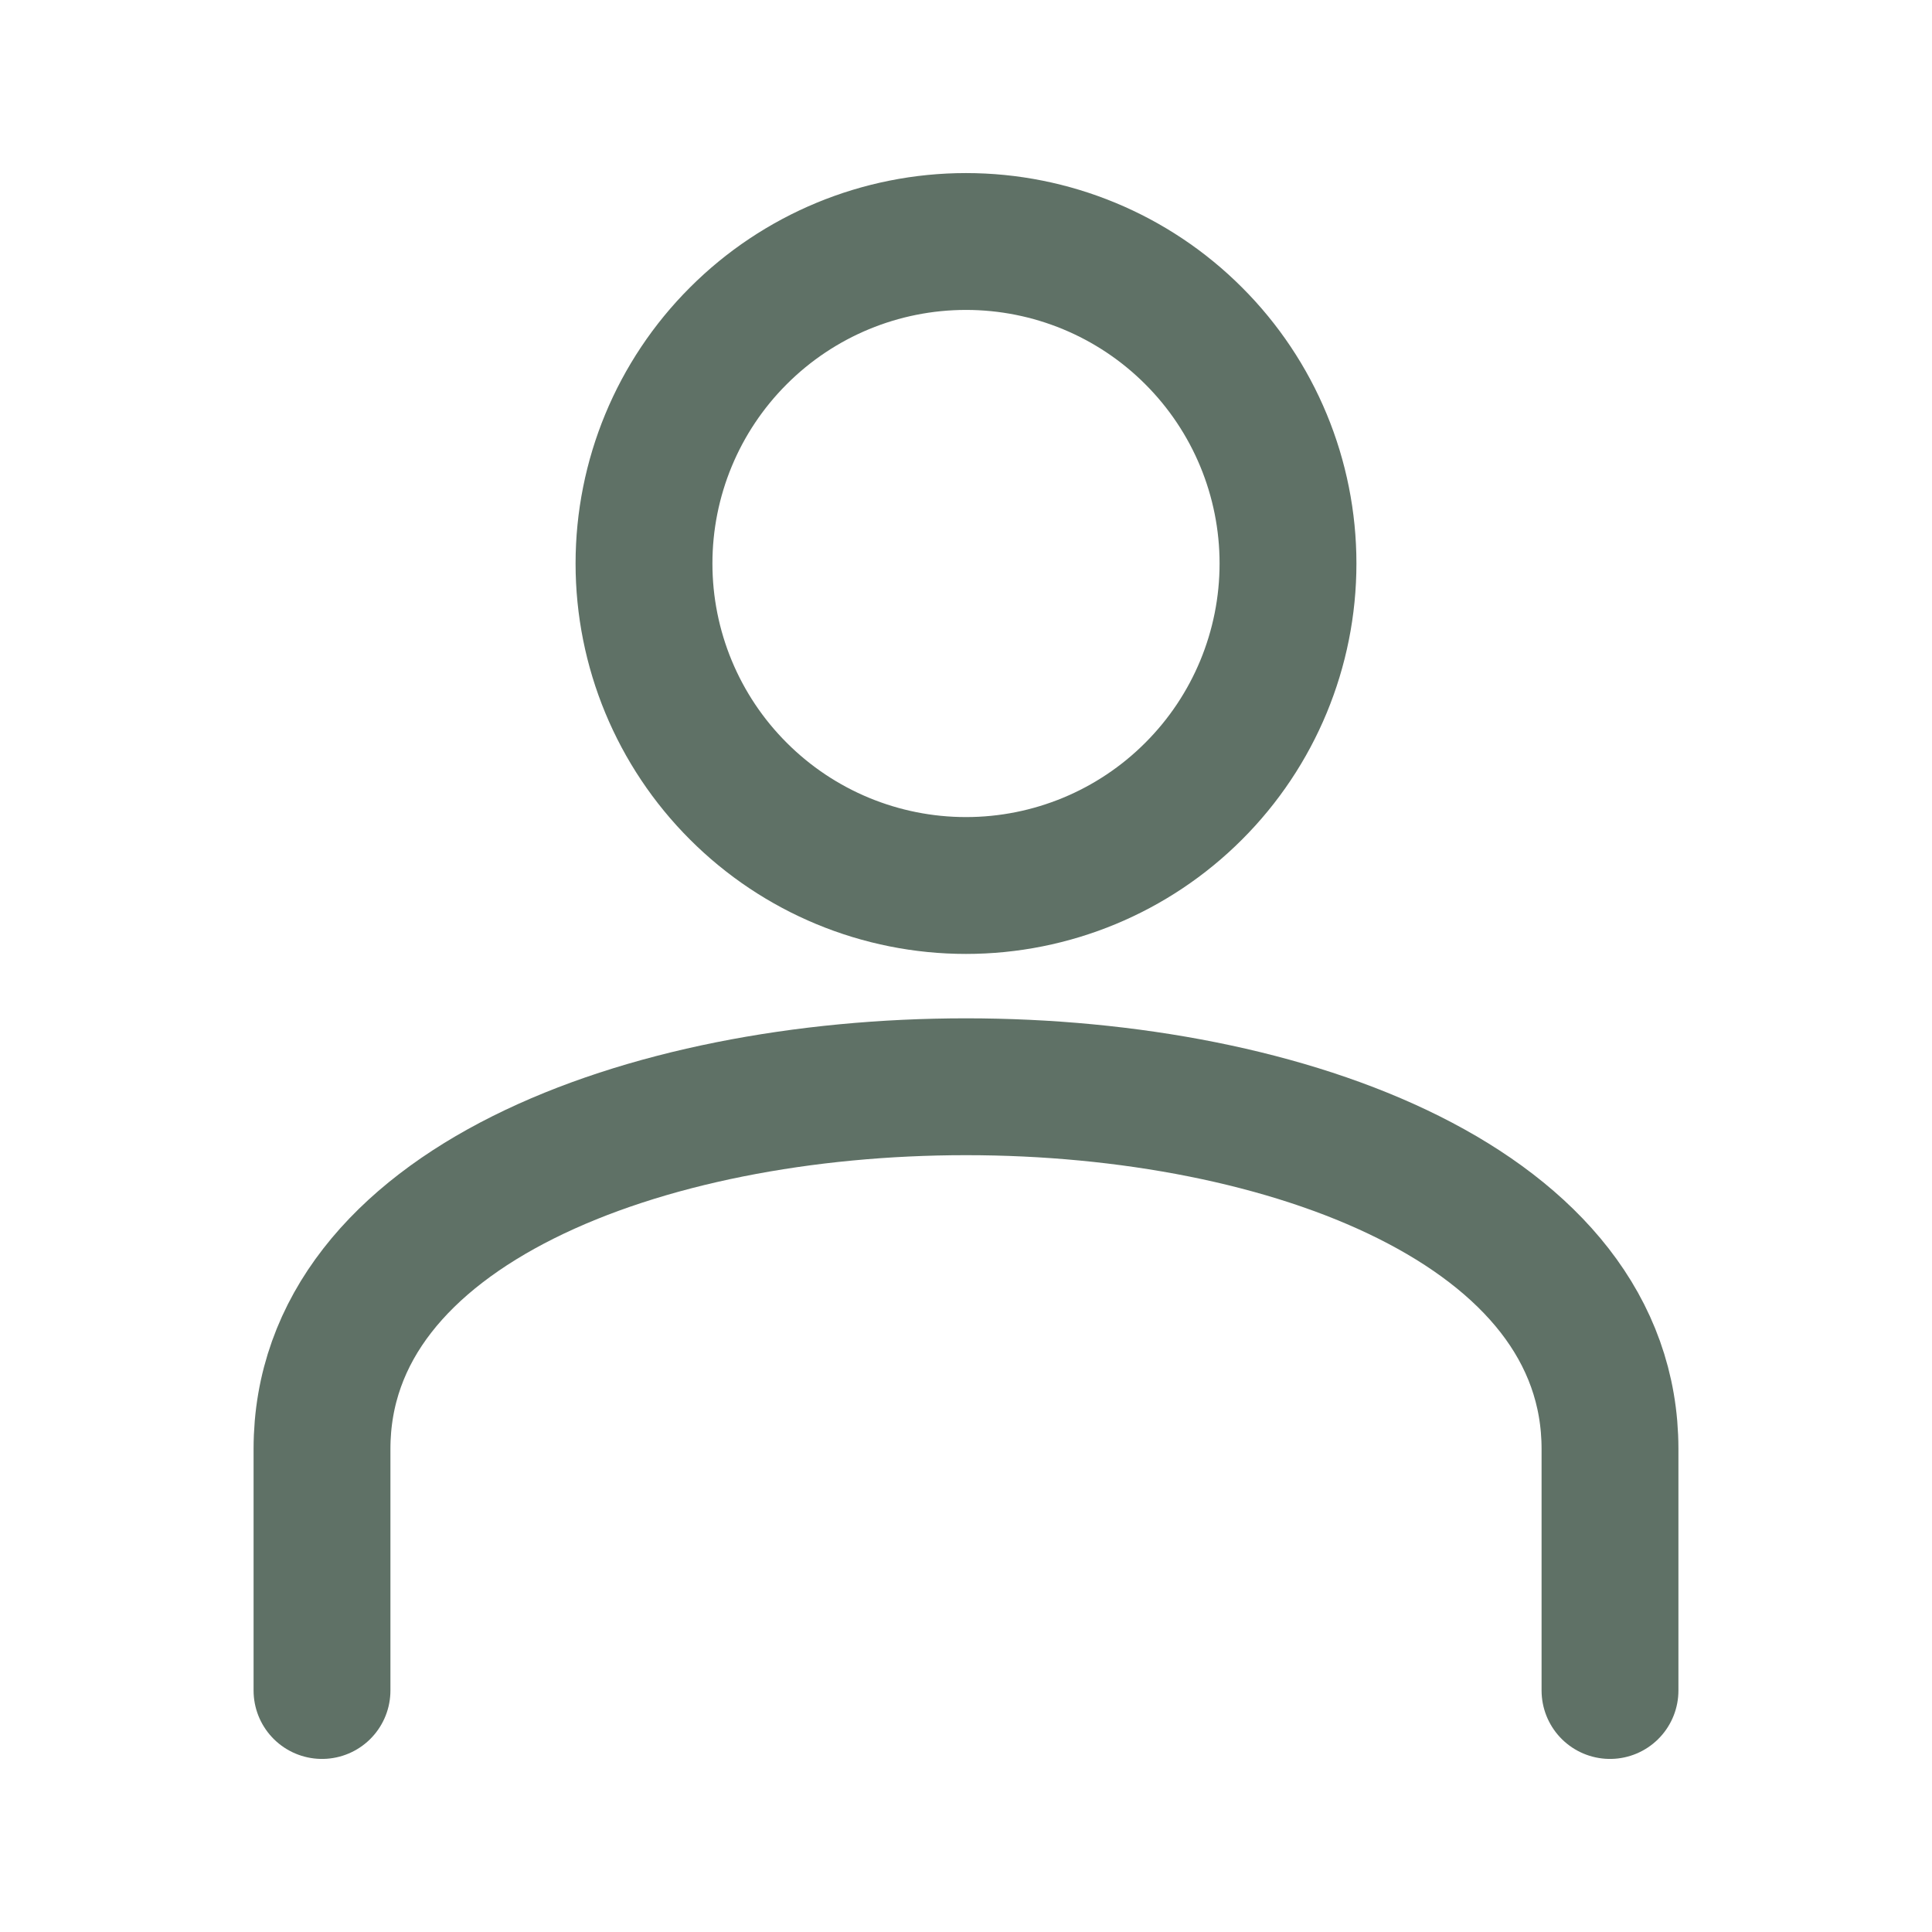
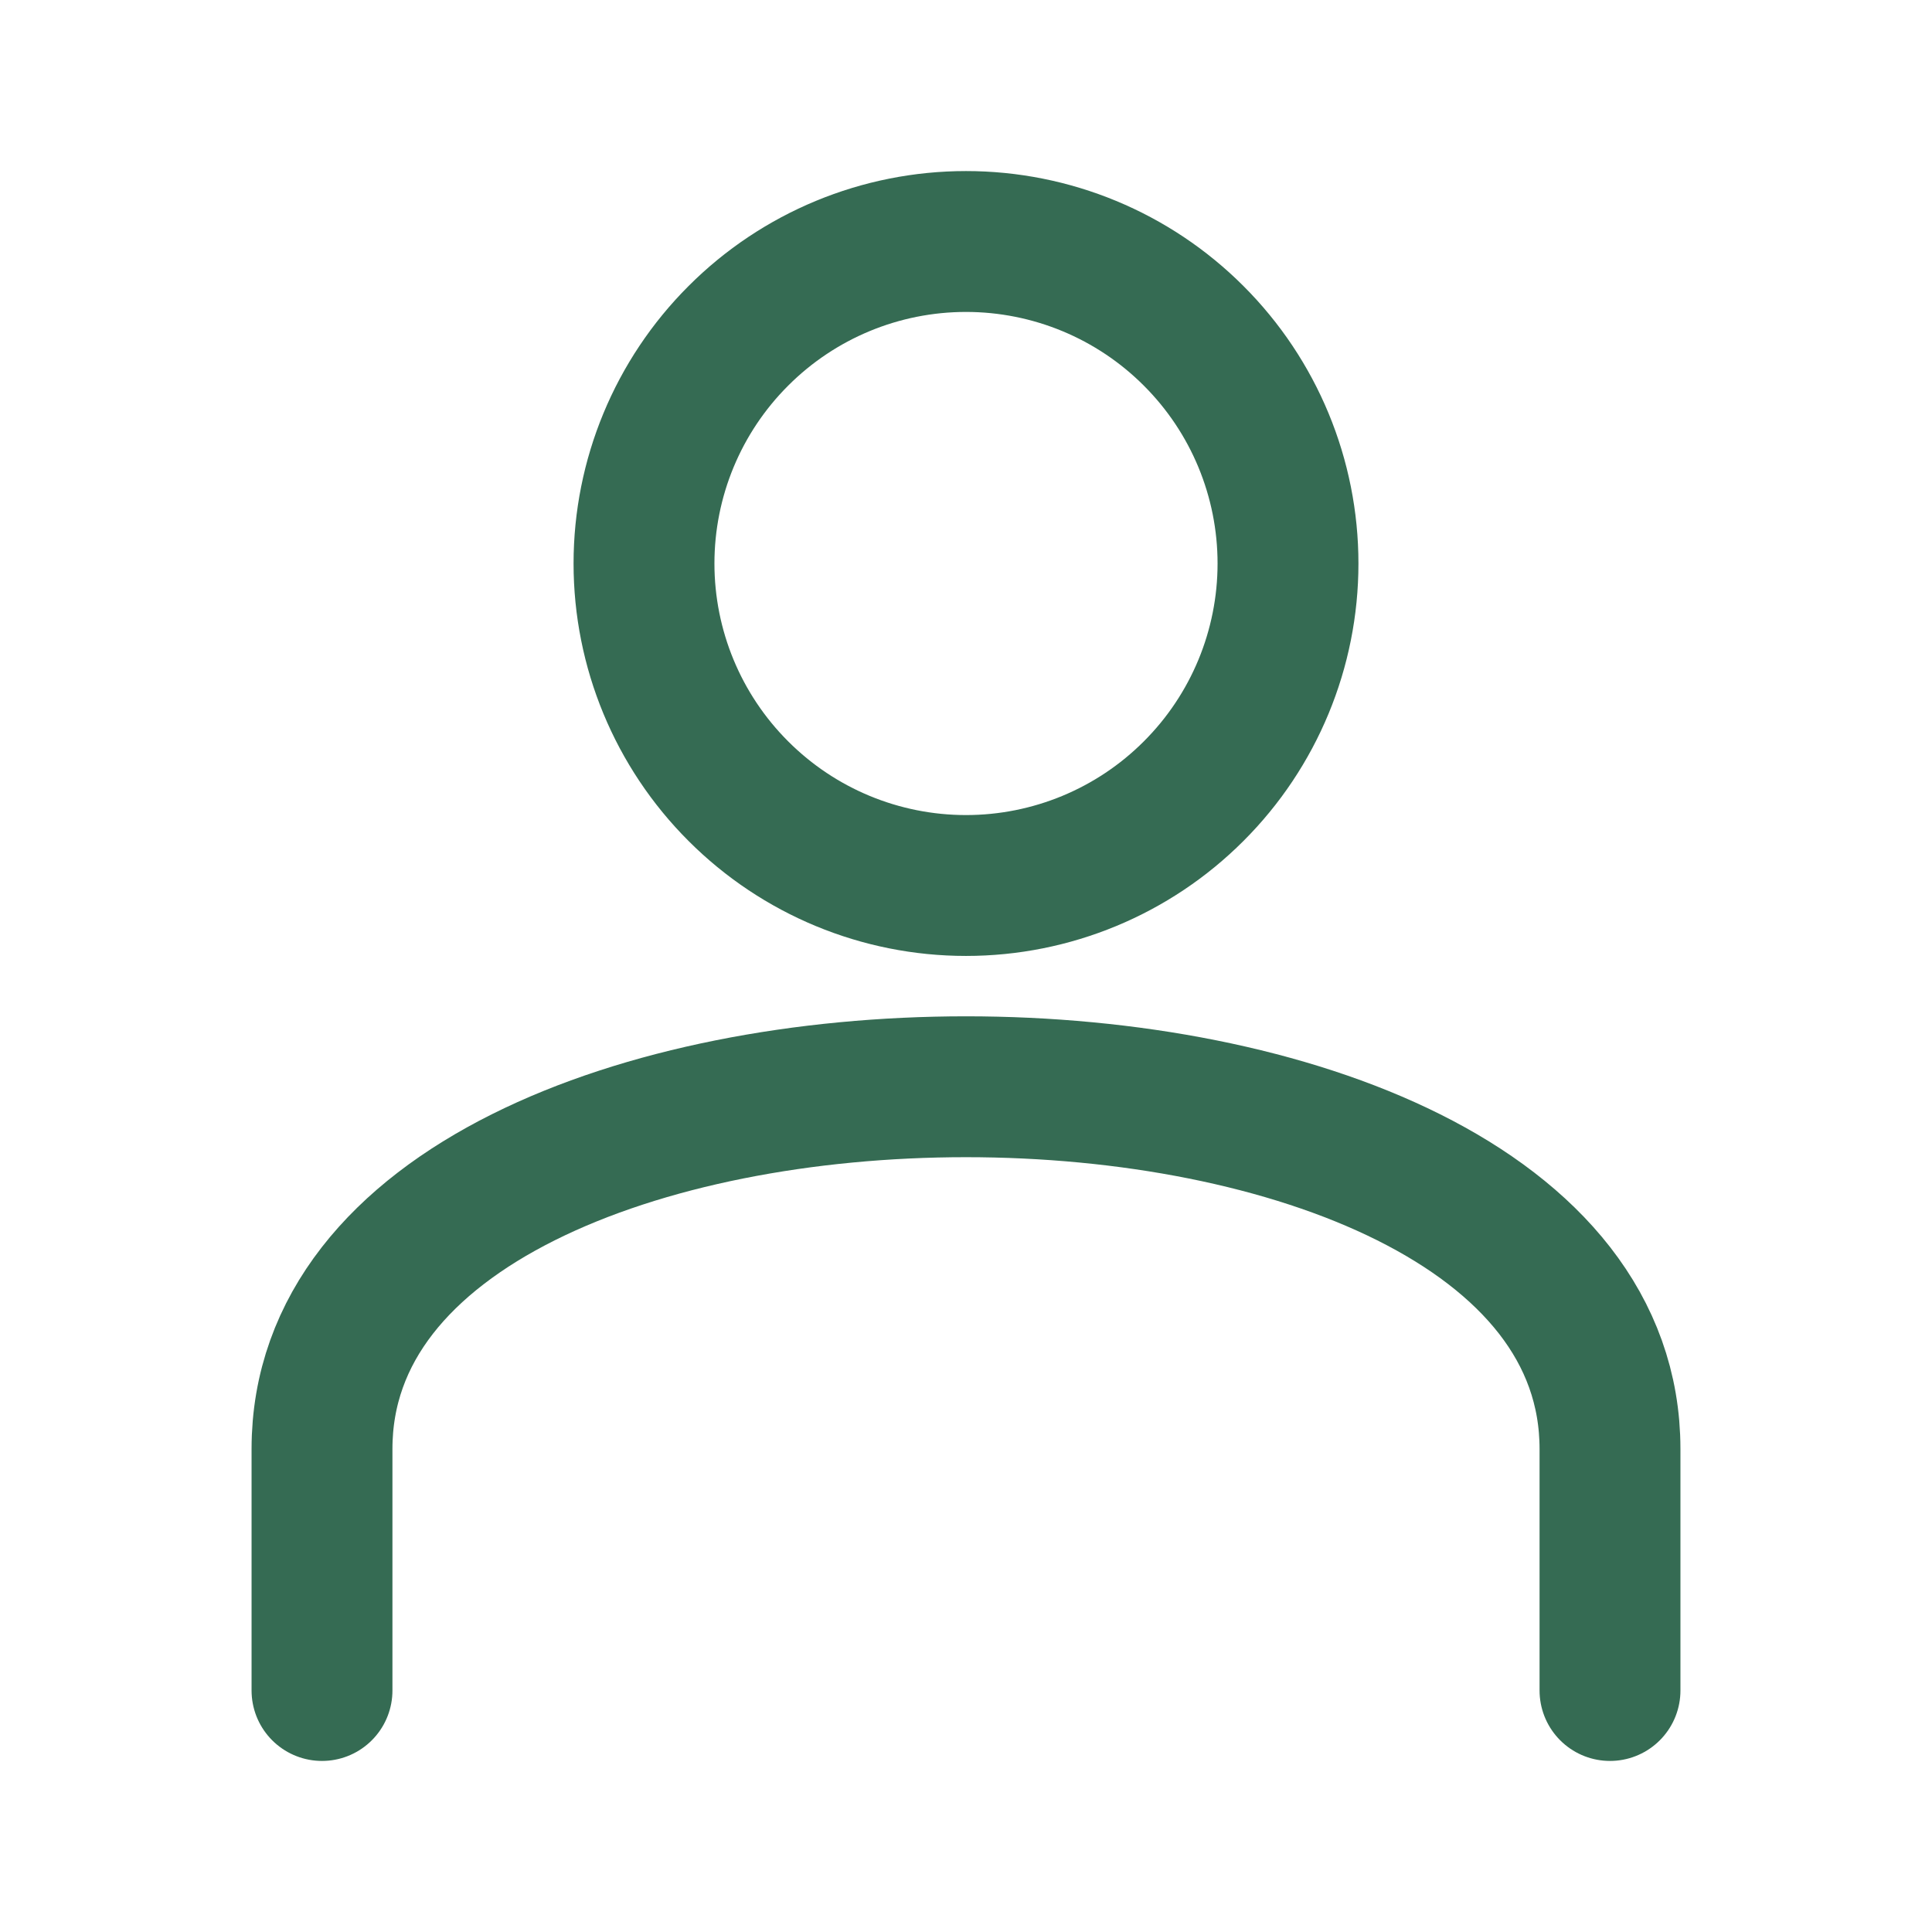
<svg xmlns="http://www.w3.org/2000/svg" preserveAspectRatio="none" overflow="visible" style="display: block;" width="24" height="24" viewBox="0 0 24 24" fill="none">
  <g id="Frame">
-     <path id="Vector" d="M4 21V18C4 12 20 12 20 18V21M8 7C8 8.061 8.421 9.078 9.172 9.828C9.922 10.579 10.939 11 12 11C13.061 11 14.078 10.579 14.828 9.828C15.579 9.078 16 8.061 16 7C16 5.939 15.579 4.922 14.828 4.172C14.078 3.421 13.061 3 12 3C10.939 3 9.922 3.421 9.172 4.172C8.421 4.922 8 5.939 8 7Z" stroke-width="1.7" stroke-linecap="round" stroke-linejoin="round" stroke="#5F7166" />
+     <path id="Vector" d="M4 21V18C4 12 20 12 20 18V21M8 7C8 8.061 8.421 9.078 9.172 9.828C9.922 10.579 10.939 11 12 11C13.061 11 14.078 10.579 14.828 9.828C15.579 9.078 16 8.061 16 7C16 5.939 15.579 4.922 14.828 4.172C14.078 3.421 13.061 3 12 3C10.939 3 9.922 3.421 9.172 4.172C8.421 4.922 8 5.939 8 7Z" stroke-width="1.75" stroke-linecap="round" stroke-linejoin="round" stroke="#356B53" />
  </g>
</svg>
